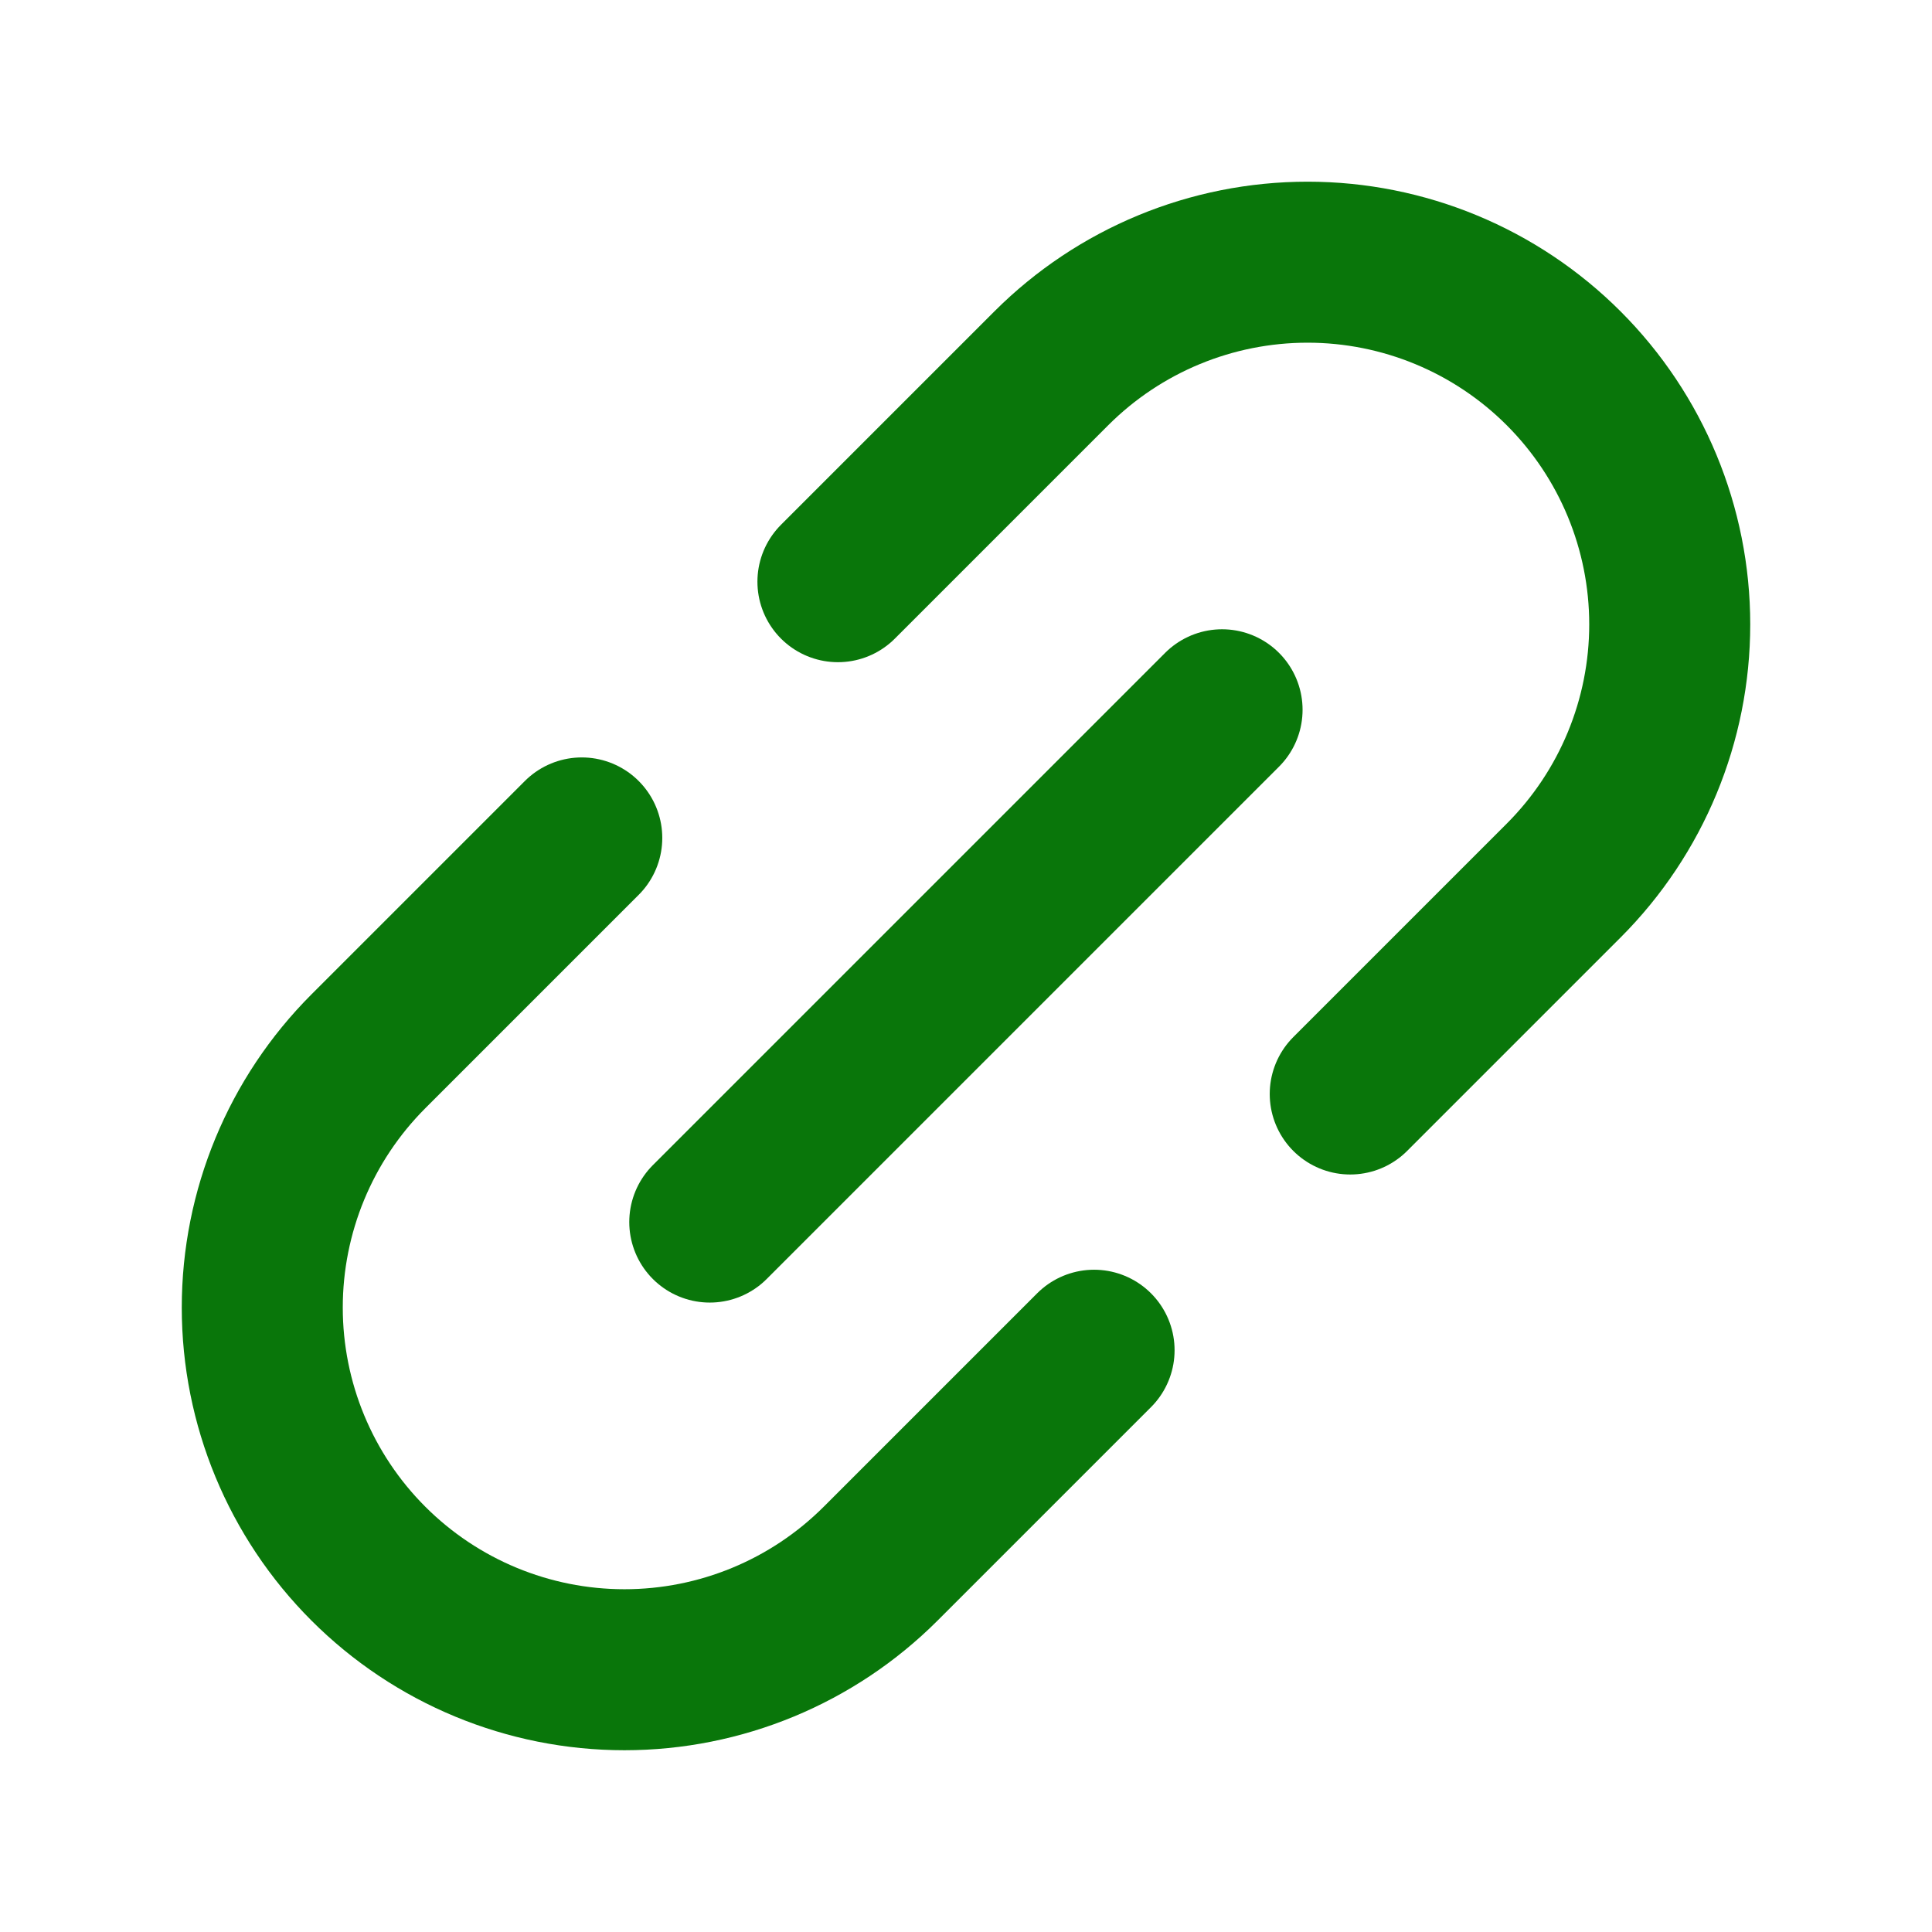
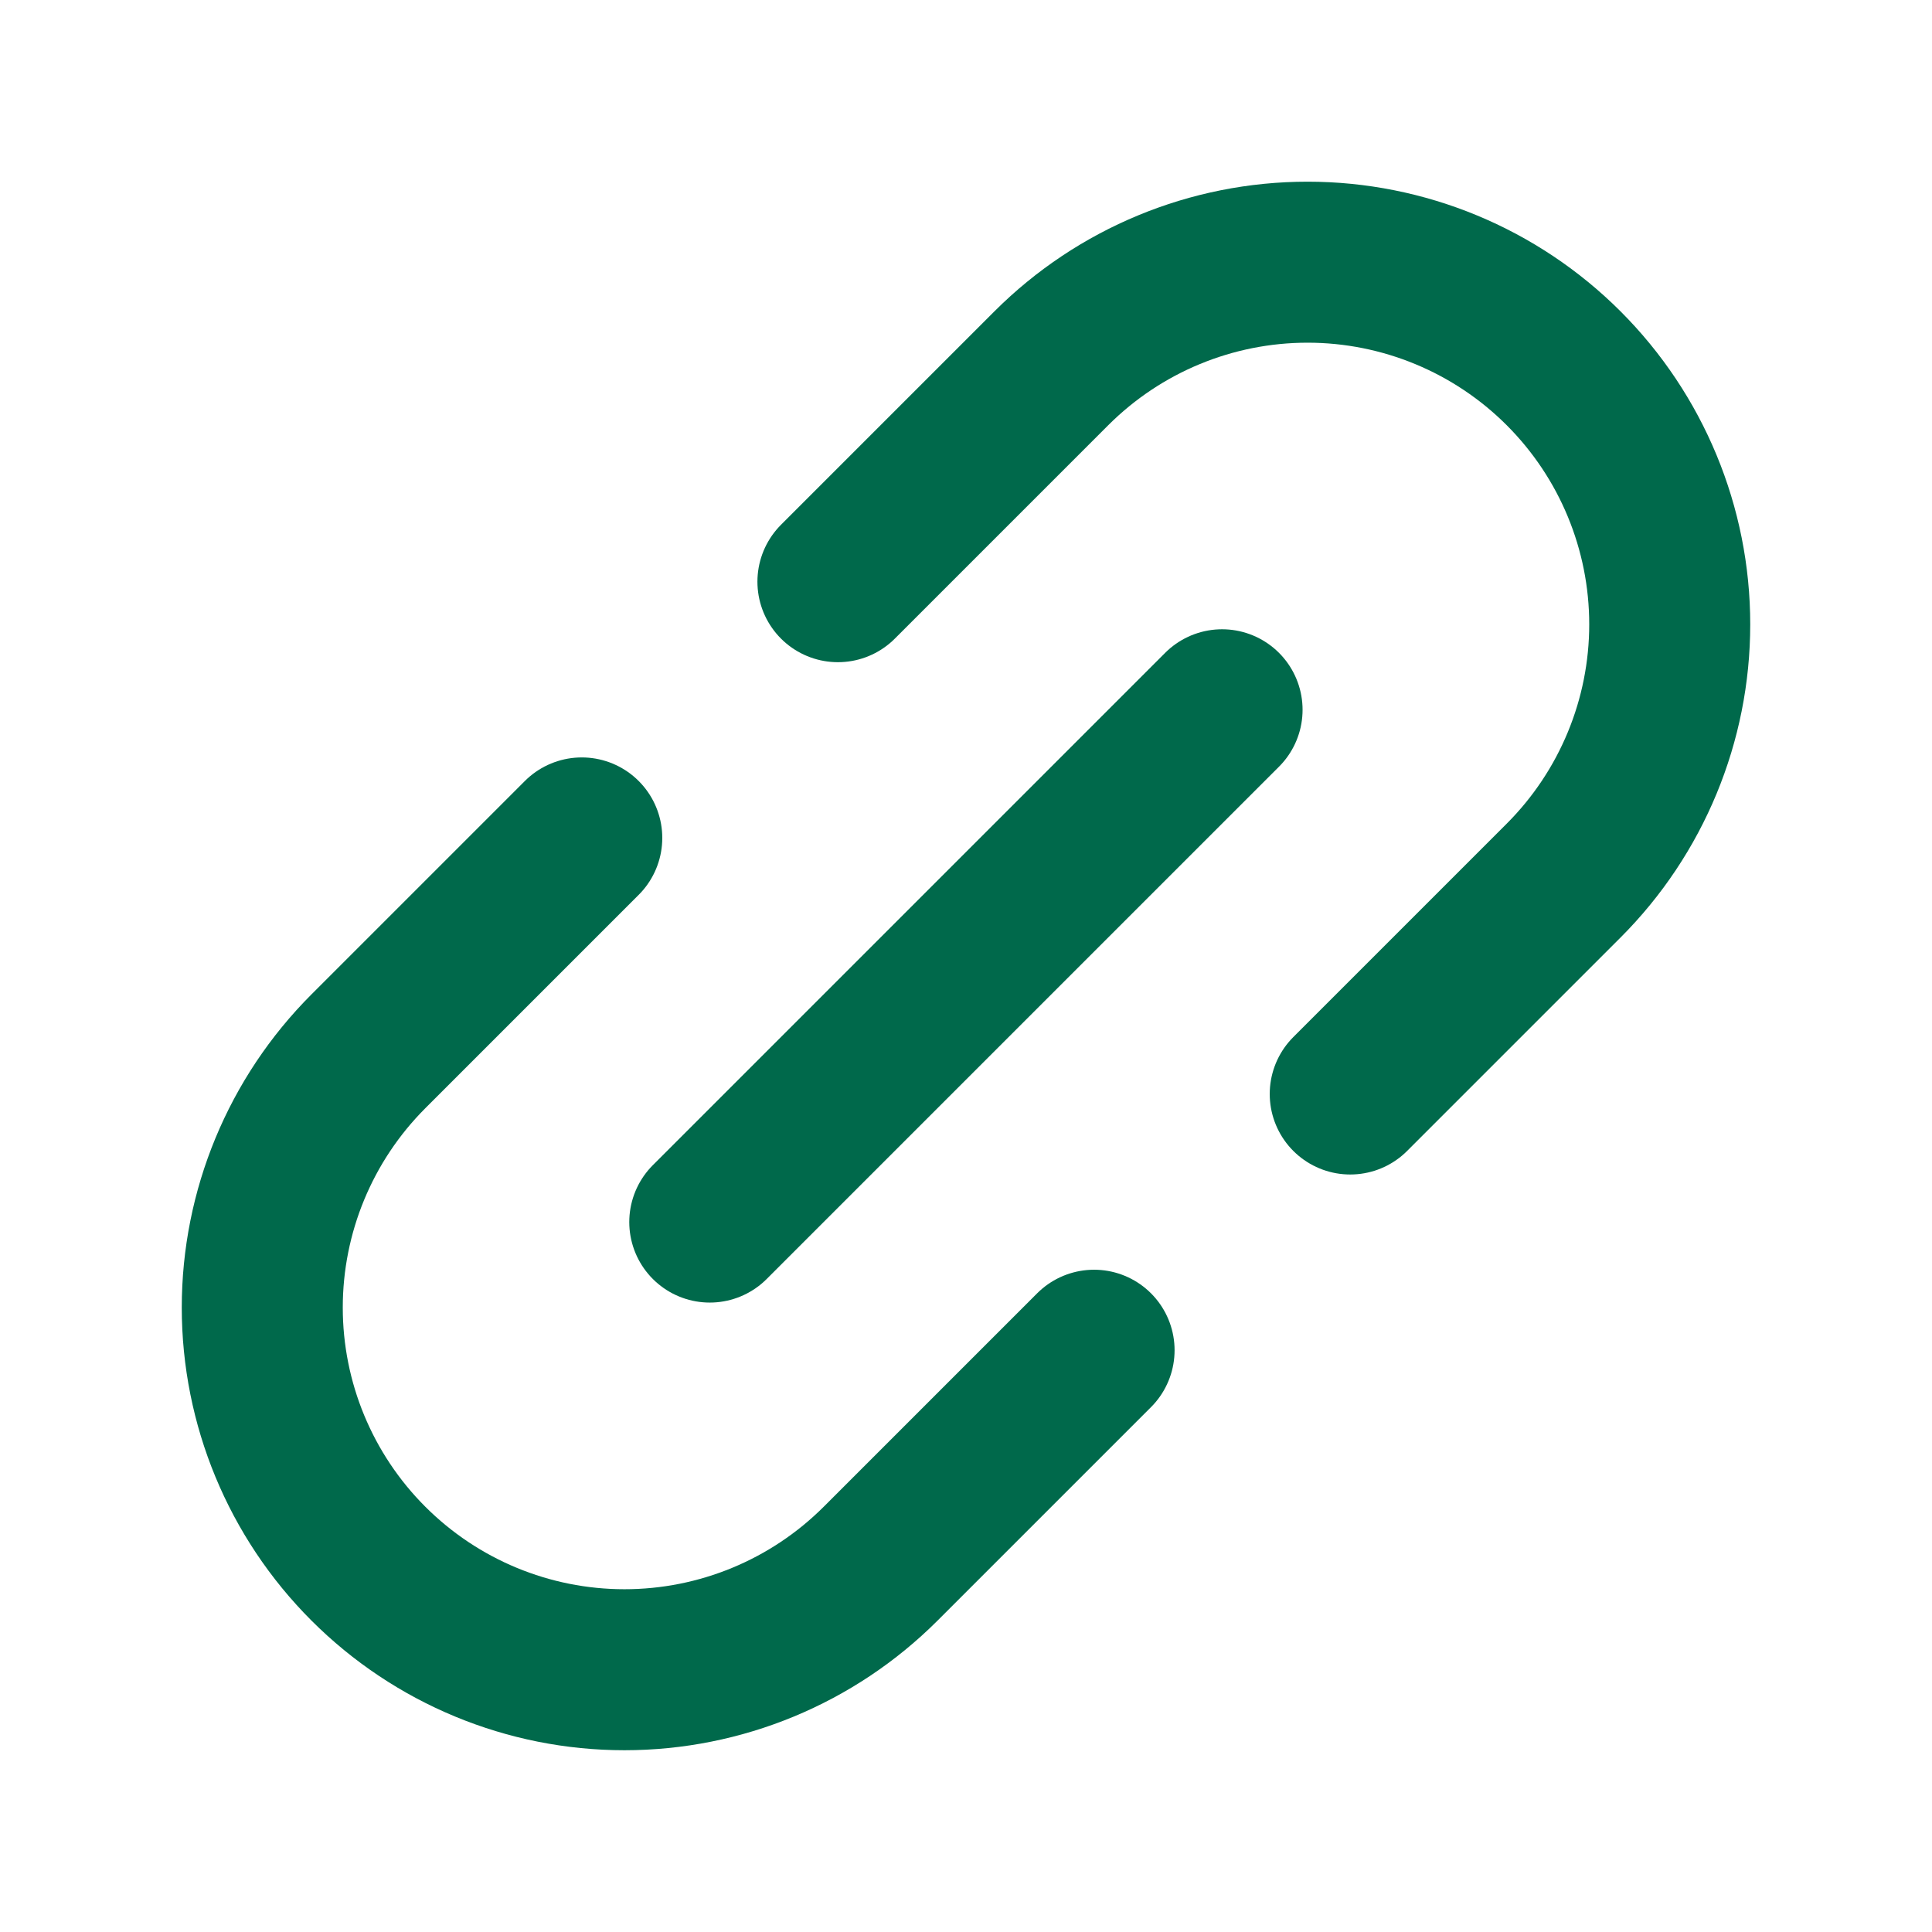
<svg xmlns="http://www.w3.org/2000/svg" width="24" height="24" viewBox="0 0 24 24" fill="none">
-   <path d="M8.817 15.181L15.181 8.817" stroke="#09760A" stroke-width="2" stroke-linecap="round" stroke-linejoin="round" />
-   <path d="M13.591 16.773L10.939 19.425C10.095 20.268 8.951 20.742 7.757 20.742C6.564 20.742 5.42 20.268 4.576 19.424C3.732 18.58 3.258 17.436 3.258 16.243C3.258 15.049 3.732 13.905 4.575 13.061L7.227 10.409" stroke="#09760A" stroke-width="2" stroke-linecap="round" stroke-linejoin="round" />
-   <path d="M16.773 13.59L19.425 10.938C20.268 10.094 20.742 8.95 20.742 7.756C20.742 6.563 20.268 5.419 19.424 4.575C18.58 3.731 17.436 3.257 16.243 3.257C15.049 3.257 13.905 3.731 13.061 4.574L10.409 7.226" stroke="#09760A" stroke-width="2" stroke-linecap="round" stroke-linejoin="round" />
+   <path d="M8.817 15.181L15.181 8.817" stroke="#00694B" stroke-width="2" stroke-linecap="round" stroke-linejoin="round" />
+   <path d="M13.591 16.773L10.939 19.425C10.095 20.268 8.951 20.742 7.757 20.742C6.564 20.742 5.42 20.268 4.576 19.424C3.732 18.58 3.258 17.436 3.258 16.243C3.258 15.049 3.732 13.905 4.575 13.061L7.227 10.409" stroke="#00694B" stroke-width="2" stroke-linecap="round" stroke-linejoin="round" />
+   <path d="M16.773 13.59L19.425 10.938C20.268 10.094 20.742 8.95 20.742 7.756C20.742 6.563 20.268 5.419 19.424 4.575C18.58 3.731 17.436 3.257 16.243 3.257C15.049 3.257 13.905 3.731 13.061 4.574L10.409 7.226" stroke="#00694B" stroke-width="2" stroke-linecap="round" stroke-linejoin="round" />
</svg>
